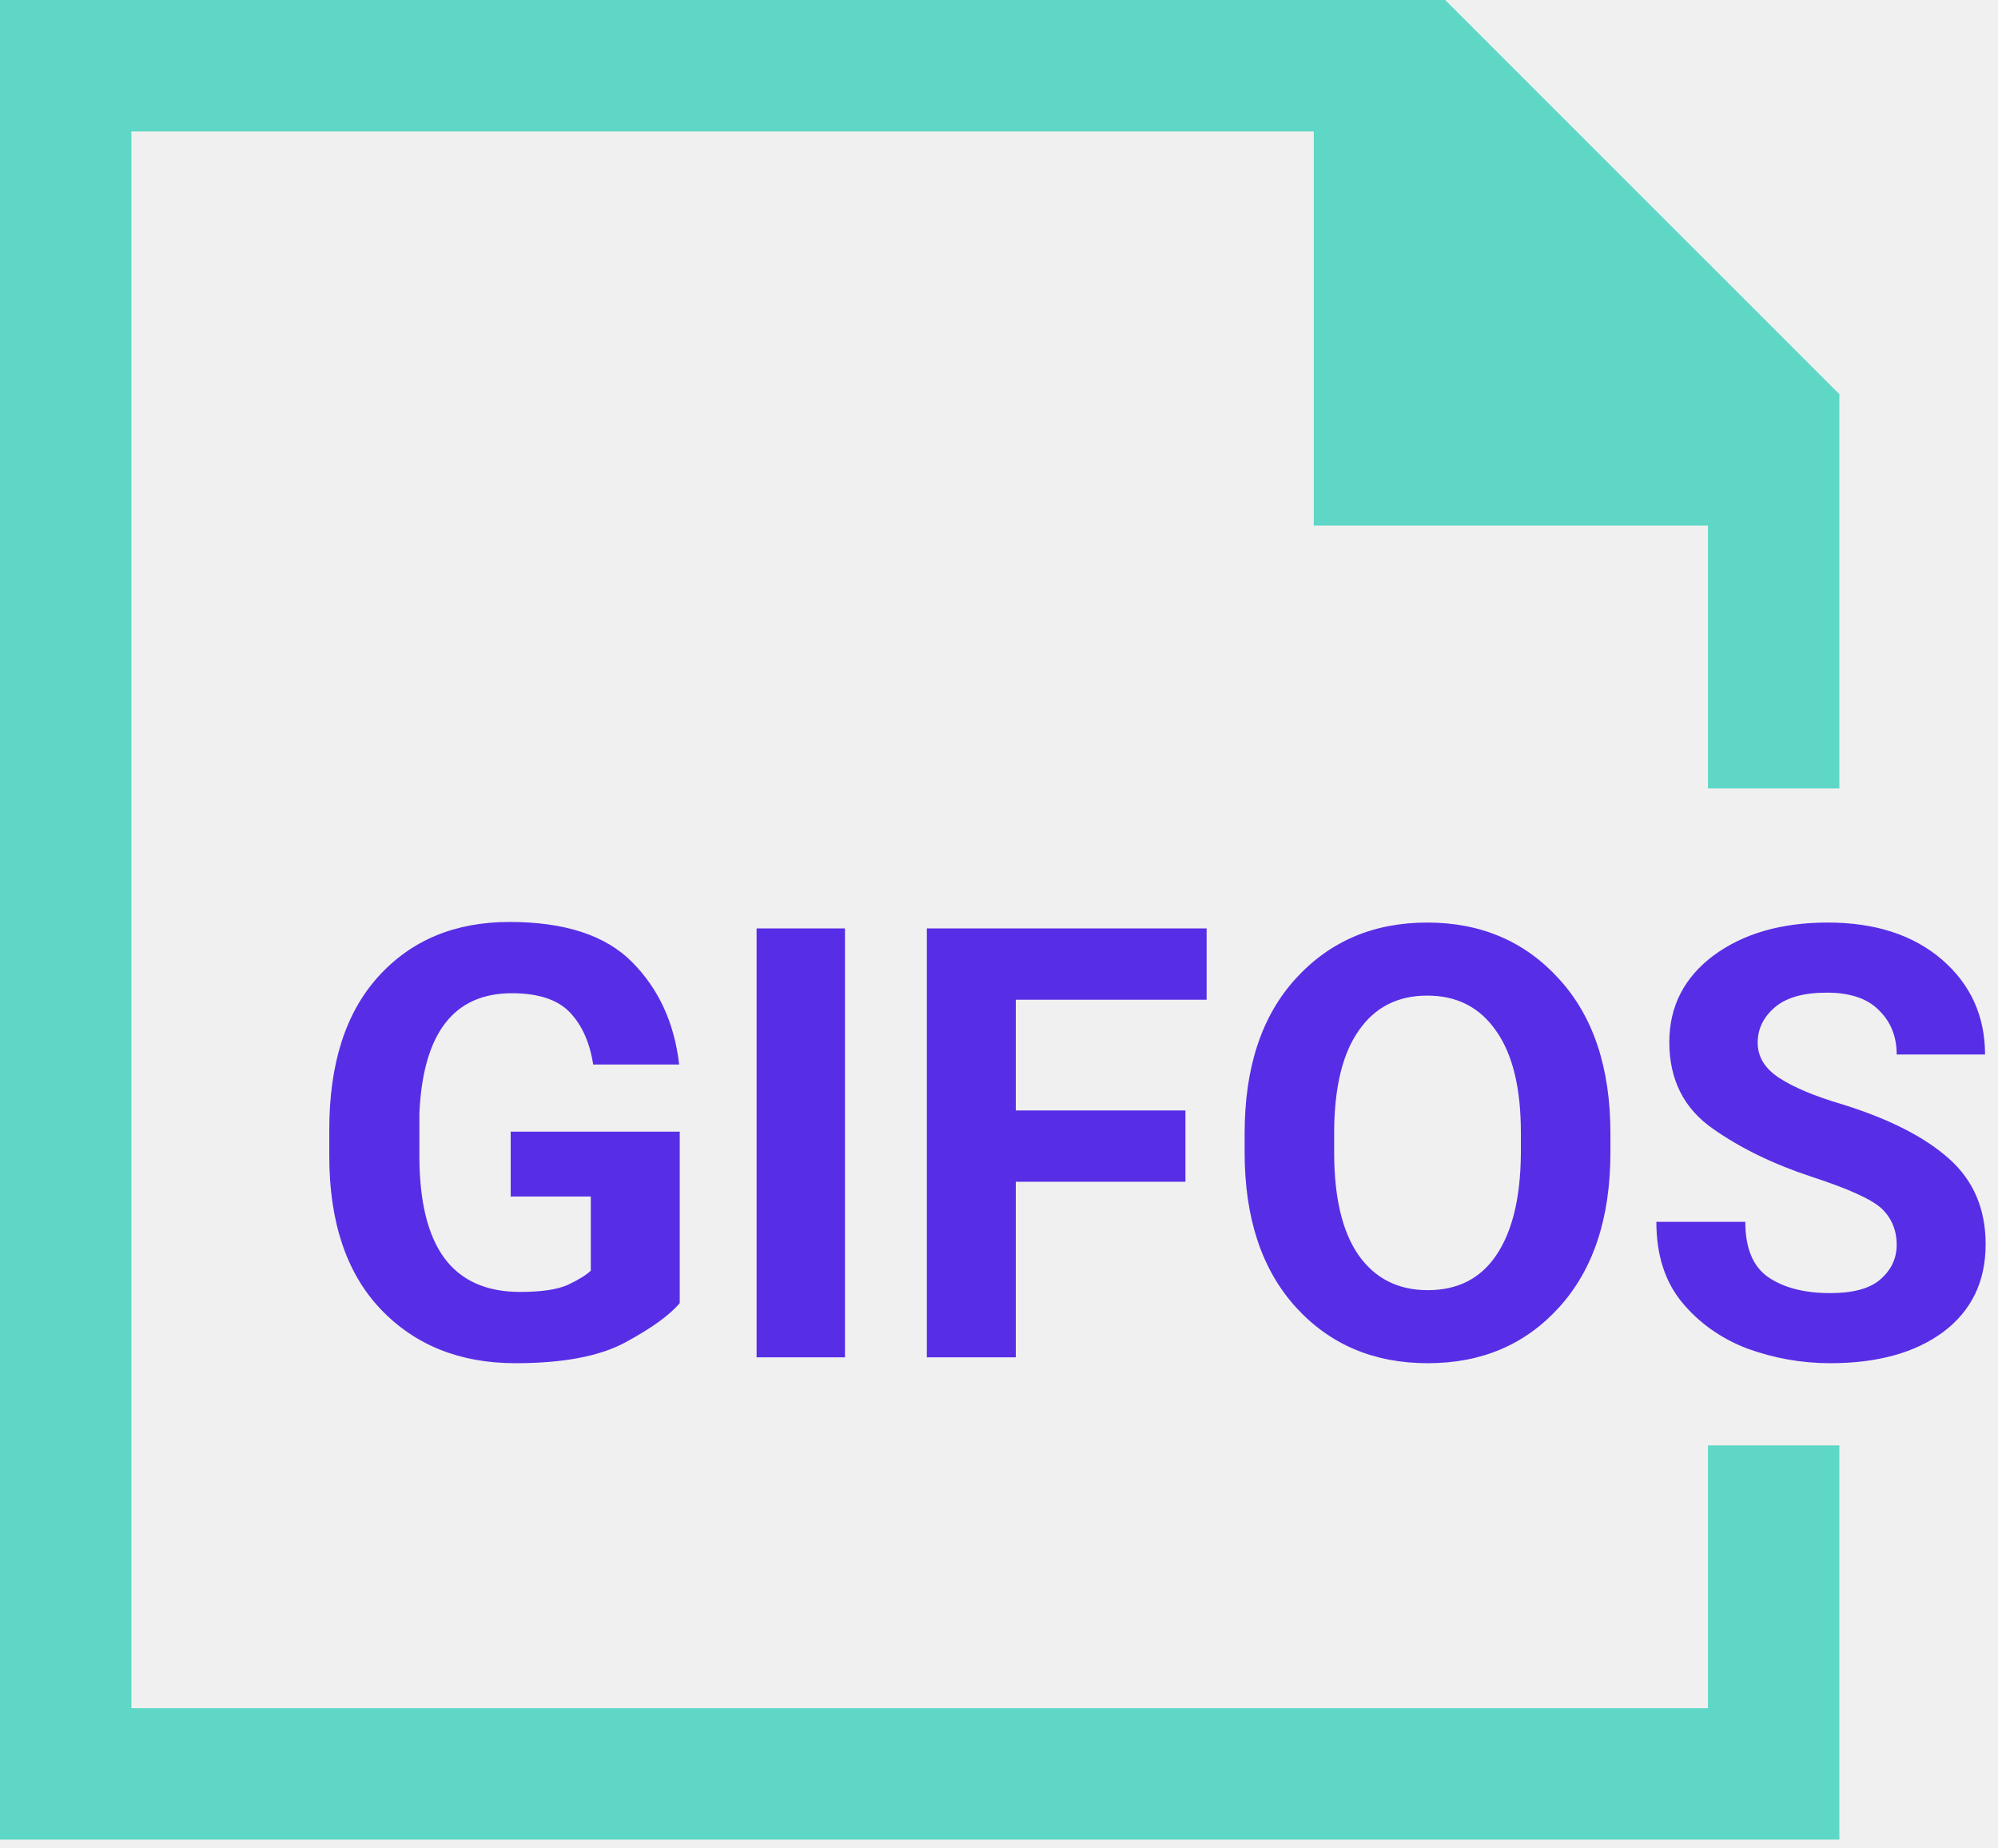
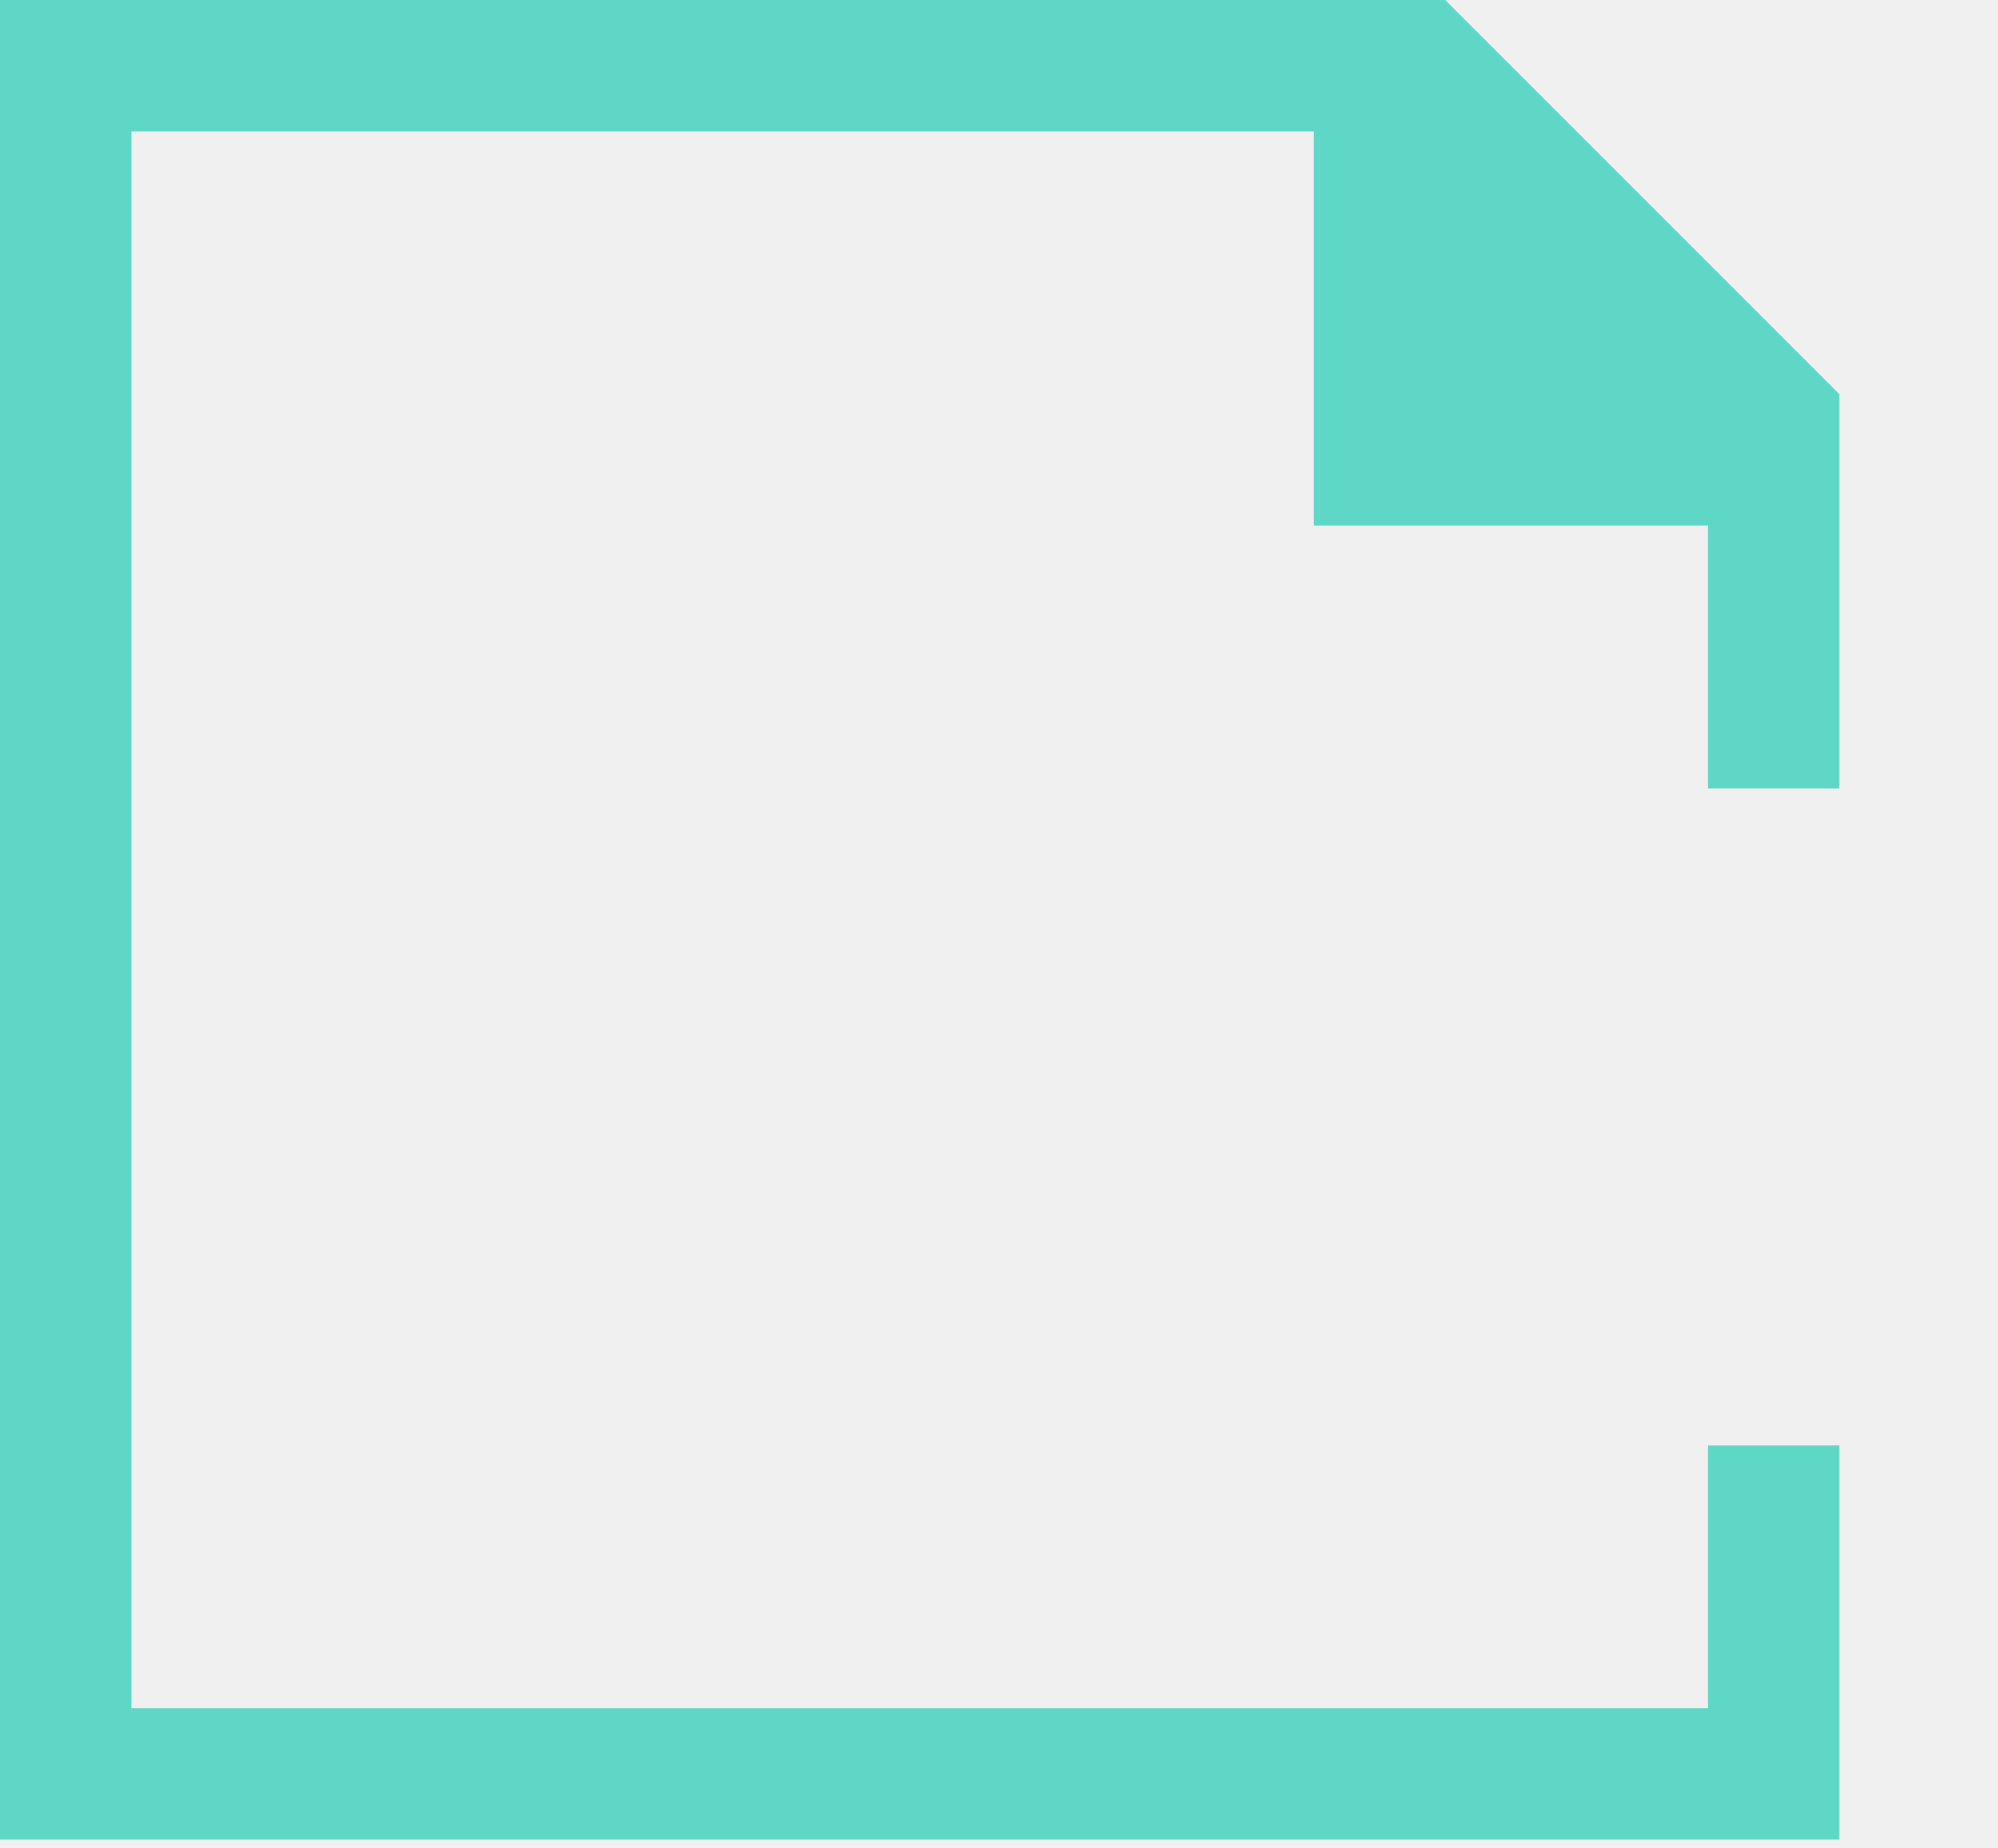
<svg xmlns="http://www.w3.org/2000/svg" xmlns:xlink="http://www.w3.org/1999/xlink" width="53px" height="49px" viewBox="0 0 53 49" version="1.1">
  <defs>
    <polygon id="path-1" points="0.837 0.943 48.53 0.943 48.53 20.46 0.837 20.46" />
  </defs>
  <g id="GIFOS" stroke="none" stroke-width="1" fill="none" fill-rule="evenodd">
    <g id="00-UI-Kit" transform="translate(-347, -2463)">
      <g id="logo-mobile" transform="translate(347, 2463)">
        <g id="Group-5">
          <polygon id="Fill-1" fill="#5ED7C6" points="0 -0 0 48.791 48.792 48.791 48.792 38.336 45.306 38.336 45.306 45.306 3.485 45.306 3.485 3.485 34.851 3.485 34.851 13.94 45.306 13.94 45.306 20.911 48.792 20.911 48.792 10.455 38.336 -0" />
          <g id="Group-4" transform="translate(7, 16)">
            <mask id="mask-2" fill="white">
              <use xlink:href="#path-1" />
            </mask>
            <g id="Clip-3" />
            <text id="GIFOS" mask="url(#mask-2)" font-family="Roboto-Black, Roboto" font-size="16" font-weight="700" fill="#572EE5">
-               <tspan x="1" y="20">GIFOS</tspan>
+               <tspan x="1" y="20" />
            </text>
          </g>
        </g>
      </g>
    </g>
  </g>
</svg>
